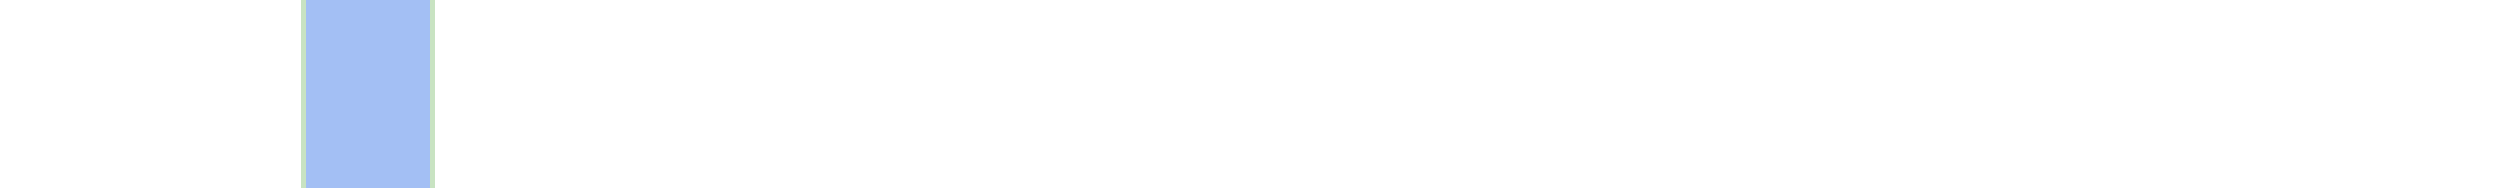
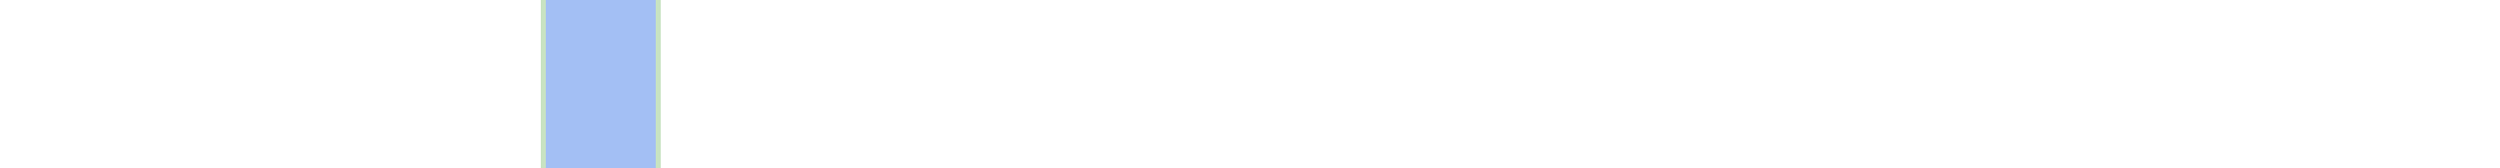
- <svg xmlns="http://www.w3.org/2000/svg" viewBox="0 0 465 35" shape-rendering="crispEdges">
-   <rect y="0" x="56" width="25" height="35" fill="#a3bff4" />
-   <rect y="0" x="56" width="1" height="35" fill="#c8e3c2" />
-   <rect y="0" x="80" width="1" height="35" fill="#c8e3c2" />
+ <svg xmlns="http://www.w3.org/2000/svg" viewBox="0 0 522 35" shape-rendering="crispEdges">
+   <rect y="0" x="113" width="25" height="35" fill="#a3bff4" />
+   <rect y="0" x="113" width="1" height="35" fill="#c8e3c2" />
+   <rect y="0" x="137" width="1" height="35" fill="#c8e3c2" />
</svg>
